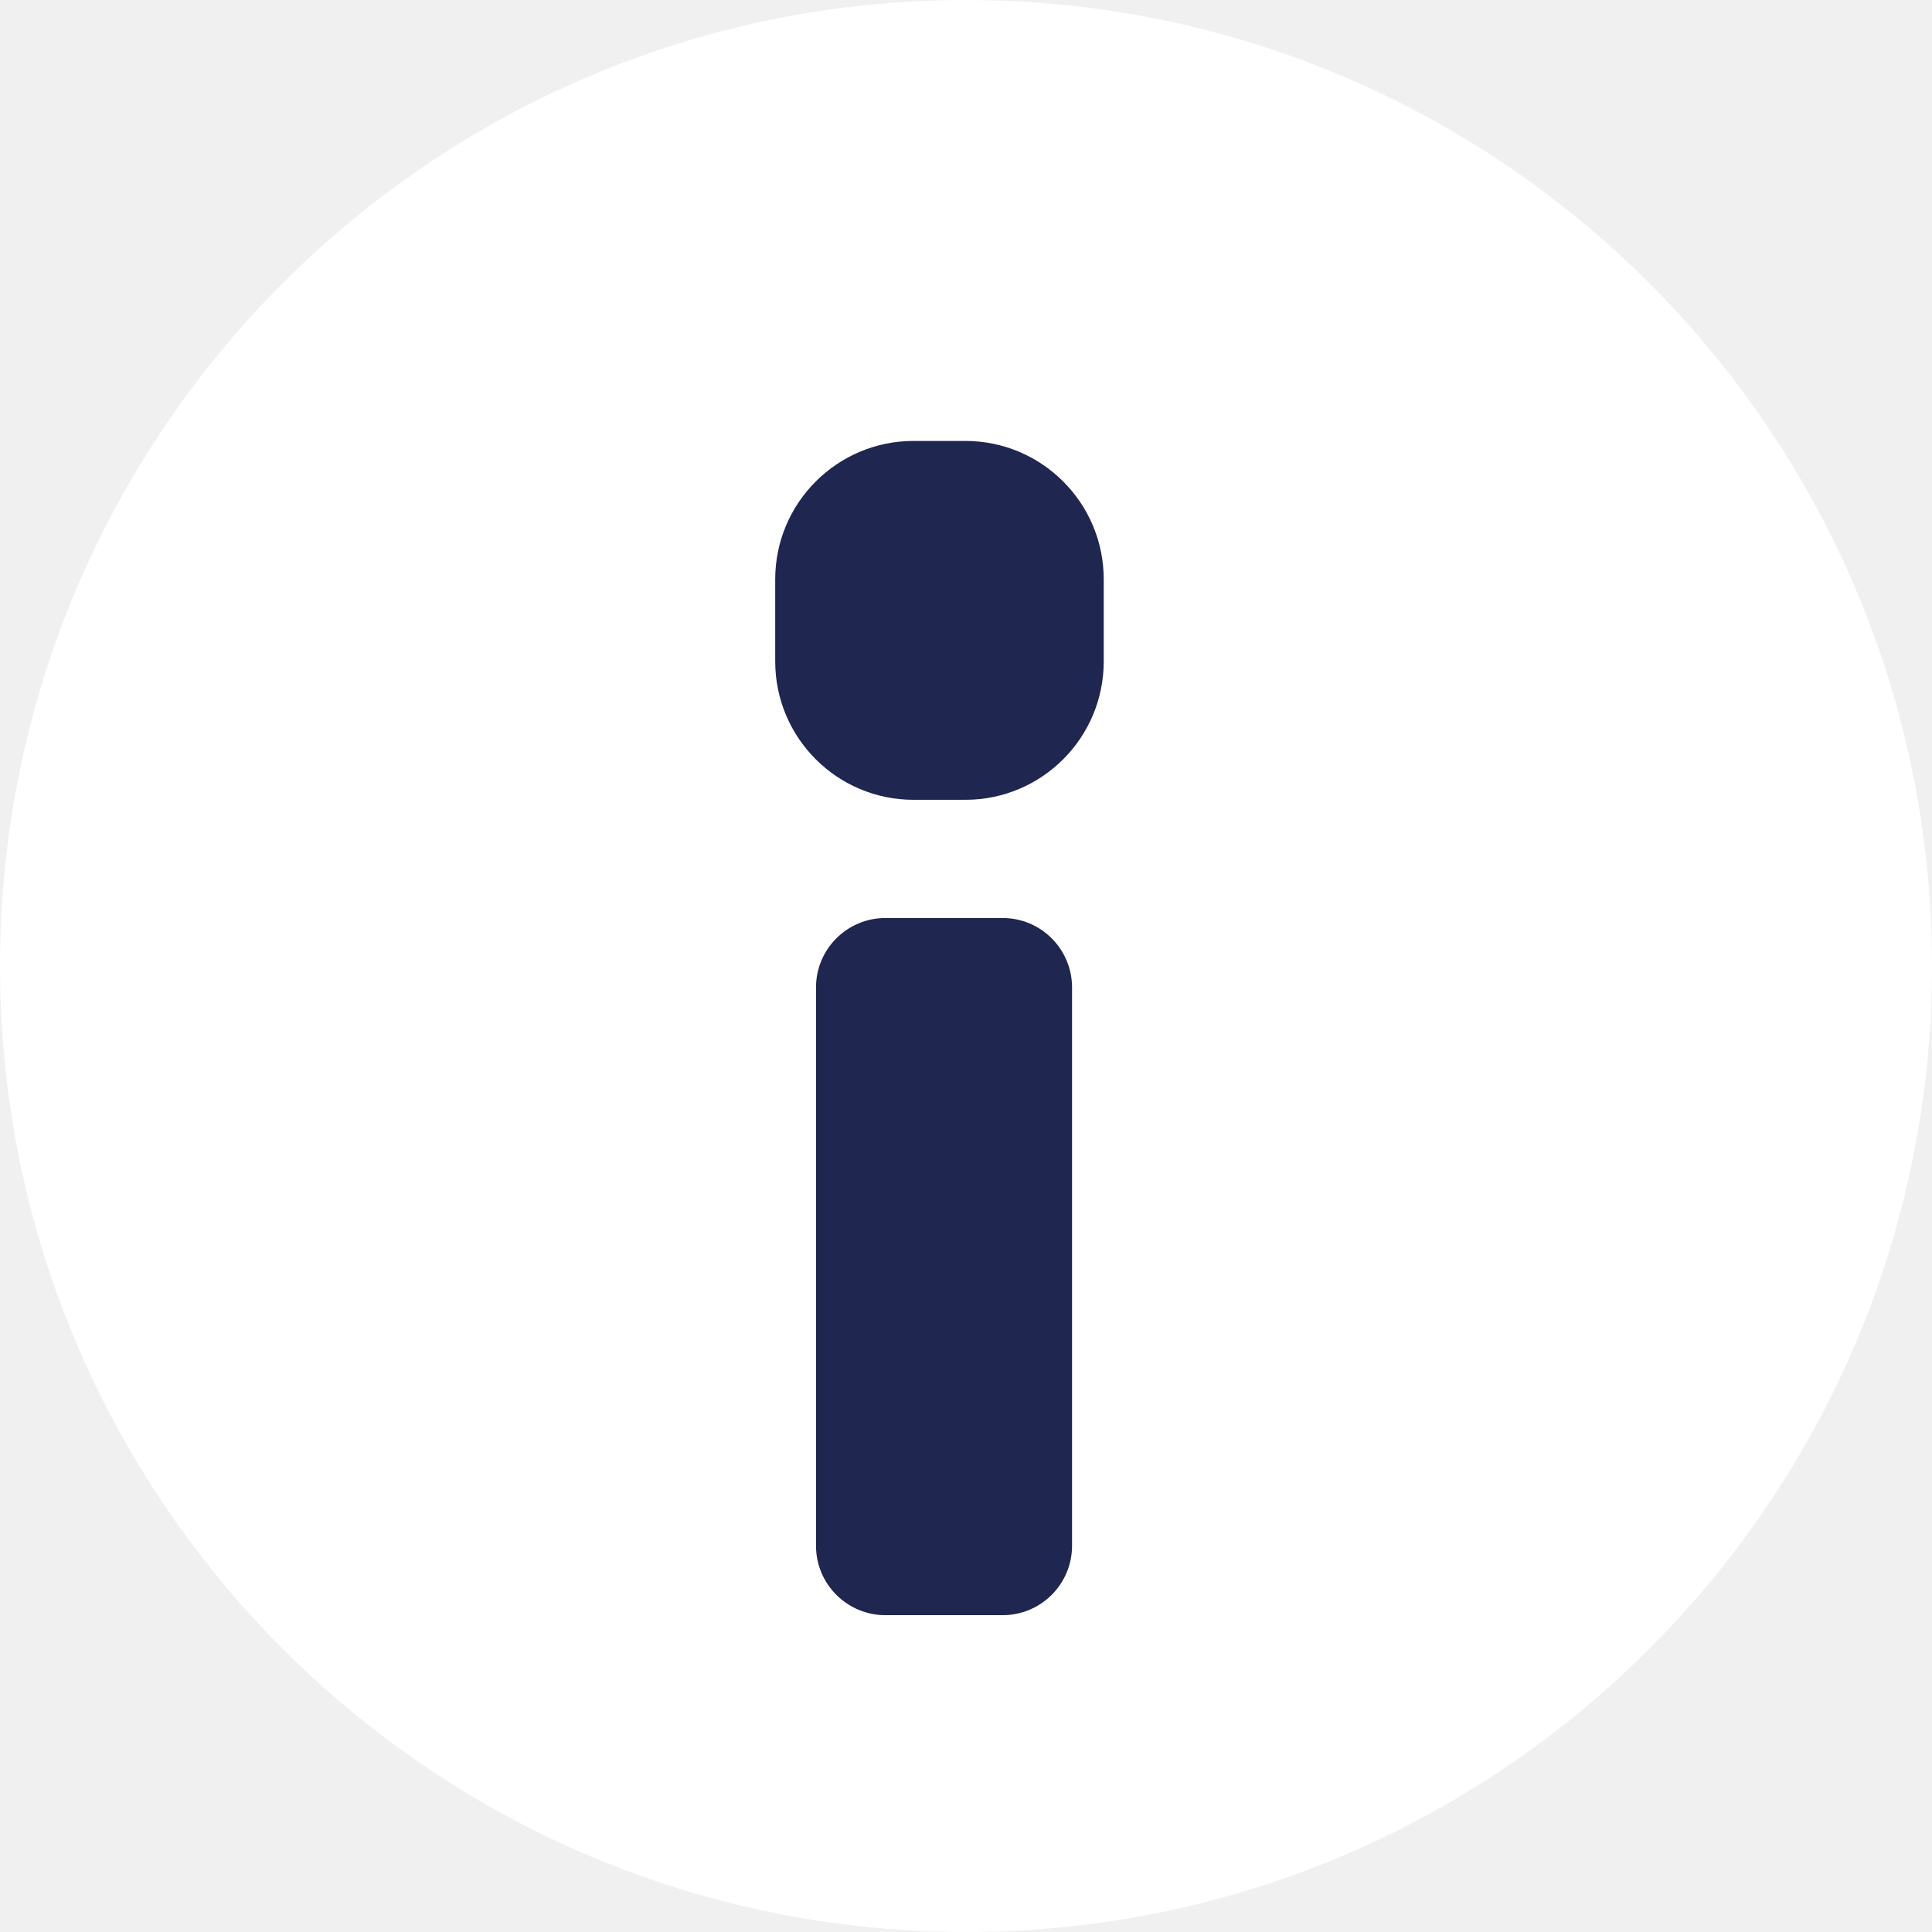
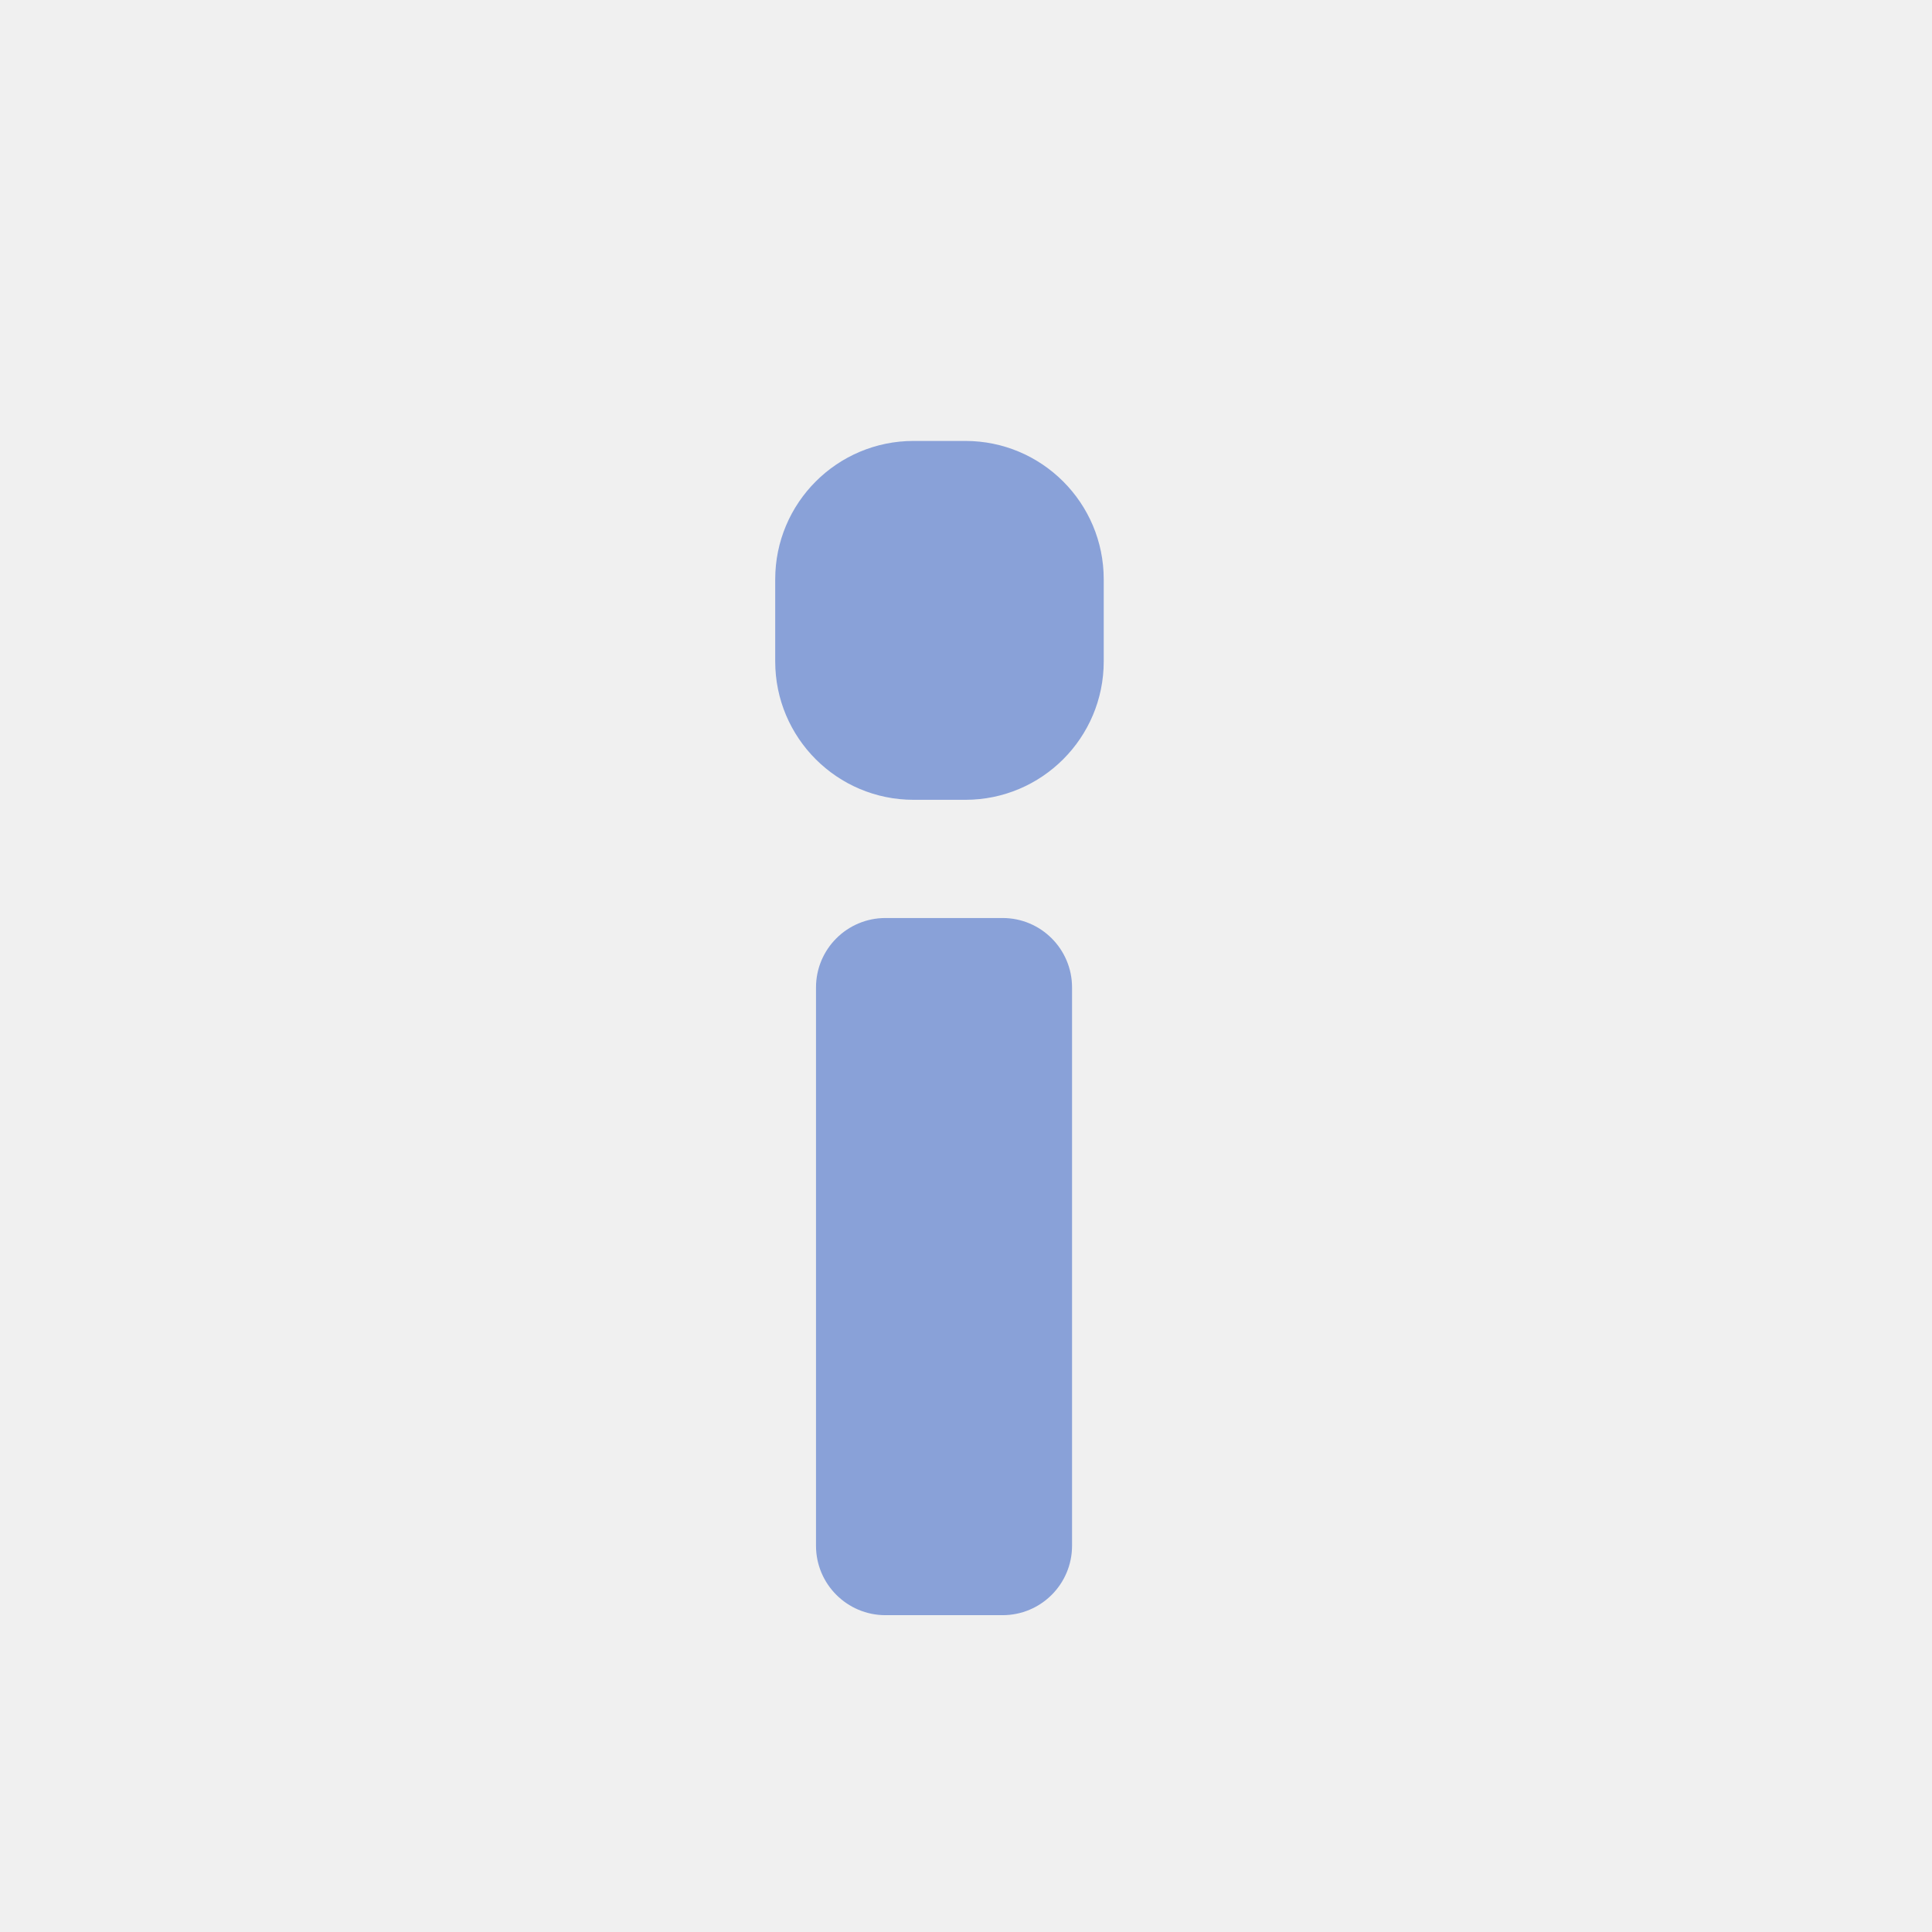
<svg xmlns="http://www.w3.org/2000/svg" fill="#000000" width="908.899" height="908.899" viewBox="-1 0 21.586 21.586" class="cf-icon-svg" version="1.1" id="svg1" xml:space="preserve">
  <defs id="defs1">
    <filter style="color-interpolation-filters:sRGB" id="filter11" x="-0.014" y="-0.014" width="1.027" height="1.027">
      <feGaussianBlur stdDeviation="0.09" id="feGaussianBlur11" />
    </filter>
    <filter style="color-interpolation-filters:sRGB" id="filter14" x="-0.026" y="-0.018" width="1.052" height="1.035">
      <feGaussianBlur stdDeviation="0.111" id="feGaussianBlur14" />
    </filter>
  </defs>
  <g id="g2" style="fill:#000000" transform="translate(-9.143833,-45.76483)">
    <g id="g12" transform="translate(31.49315,-3.557078)">
      <g id="g2-5" style="opacity:0.223;mix-blend-mode:normal;fill:#ffffff;filter:url(#filter11)" transform="translate(0.5270628,-0.476331)">
        <ellipse style="opacity:1;fill:#ffffff;fill-opacity:1;stroke:#000080;stroke-width:0.207" id="path2-0" cx="8.608" cy="-9.89" rx="6.702" ry="6.897" transform="scale(1,-1)" />
        <path d="M 16.417,9.583 A 7.917,7.917 0 1 1 8.5,1.666 7.917,7.917 0 0 1 16.417,9.583 Z M 13.954,12.89 12.192,9.536 a 0.647,0.647 0 0 0 -0.52,-0.314 h -0.48 a 7.274,7.274 0 0 1 -0.687,0.802 4.235,4.235 0 0 0 -1.058,1.54 0.925,0.925 0 0 1 -1.755,0 A 4.239,4.239 0 0 0 6.633,10.024 7.24,7.24 0 0 1 5.947,9.222 H 5.28 A 0.647,0.647 0 0 0 4.76,9.536 L 2.997,12.89 a 0.197,0.197 0 0 0 0.19,0.313 h 10.578 a 0.197,0.197 0 0 0 0.19,-0.313 z M 6.12,7.222 c 0,1.97 1.624,2.155 2.316,4.074 a 0.136,0.136 0 0 0 0.266,0 C 9.394,9.377 11.018,9.192 11.018,7.222 a 2.449,2.449 0 1 0 -4.898,0 z M 8.568,8.26 A 1.03,1.03 0 0 1 7.54,7.231 V 7.206 a 1.03,1.03 0 1 1 2.058,0 v 0.025 a 1.03,1.03 0 0 1 -1.029,1.03 z" id="path1-9" style="fill:#ffffff" />
      </g>
      <ellipse style="opacity:1;fill:#1f264f;fill-opacity:1;stroke:#000080;stroke-width:0.207" id="path2" cx="8.608" cy="-9.89" rx="6.702" ry="6.897" transform="scale(1,-1)" />
      <path d="m 1.668,26.154 a 7.917,7.917 0 1 1 -7.917,-7.917 7.917,7.917 0 0 1 7.917,7.917 z m -2.463,3.307 -1.762,-3.354 a 0.647,0.647 0 0 0 -0.52,-0.314 h -0.48 a 7.274,7.274 0 0 1 -0.687,0.802 4.235,4.235 0 0 0 -1.058,1.54 0.925,0.925 0 0 1 -1.755,0 4.239,4.239 0 0 0 -1.059,-1.54 7.24,7.24 0 0 1 -0.686,-0.802 h -0.667 a 0.647,0.647 0 0 0 -0.52,0.314 l -1.763,3.354 a 0.197,0.197 0 0 0 0.19,0.313 h 10.578 a 0.197,0.197 0 0 0 0.19,-0.313 z m -7.834,-5.668 c 0,1.97 1.624,2.155 2.316,4.074 a 0.136,0.136 0 0 0 0.266,0 c 0.692,-1.919 2.316,-2.104 2.316,-4.074 a 2.449,2.449 0 1 0 -4.898,0 z m 2.448,1.038 a 1.03,1.03 0 0 1 -1.028,-1.029 v -0.025 a 1.03,1.03 0 1 1 2.058,0 v 0.025 a 1.03,1.03 0 0 1 -1.029,1.03 z" id="path1" style="fill:#ffffff" />
    </g>
    <circle style="opacity:0.256;mix-blend-mode:normal;fill:#ffffff;fill-opacity:1;stroke:none;stroke-width:0.207;filter:url(#filter14)" id="path13-4" cx="6.685" cy="27.36" r="8.155" />
    <g style="opacity:0.256;mix-blend-mode:normal;fill:#1f264f;fill-opacity:1;filter:url(#filter14)" id="g13-4" transform="matrix(0.7490401,0,0,0.7490401,2.370791,20.10665)">
      <path d="m 10.05,3.828 a 1.112,1.112 0 0 1 1.11,1.108 v 10.562 a 1.112,1.112 0 0 1 -1.11,1.108 H 1.95 A 1.112,1.112 0 0 1 0.84,15.498 V 4.936 A 1.112,1.112 0 0 1 1.95,3.828 H 2.365 V 4.936 H 1.951 L 1.949,4.938 v 10.558 l 0.002,0.002 h 8.098 l 0.002,-0.002 V 4.938 L 10.049,4.936 H 9.635 V 3.828 h 0.416 z M 9.07,7.904 H 2.82 v 1.108 h 6.25 z m 0,2.337 H 2.82 v 1.108 h 6.25 z m 0,2.337 H 2.82 v 1.108 H 9.07 Z M 8.527,3.643 v 1.25 A 0.476,0.476 0 0 1 8.052,5.369 H 3.948 A 0.476,0.476 0 0 1 3.473,4.894 V 3.644 A 0.476,0.476 0 0 1 3.948,3.168 H 4.645 V 1.87 A 0.476,0.476 0 0 1 5.12,1.395 H 6.88 A 0.476,0.476 0 0 1 7.355,1.87 v 1.3 H 8.052 A 0.476,0.476 0 0 1 8.527,3.644 Z M 6.55,2.67 A 0.554,0.554 0 1 0 5.996,3.224 0.554,0.554 0 0 0 6.55,2.67 Z" id="path1-1-6" style="fill:#1f264f;fill-opacity:1" />
    </g>
    <circle style="fill:#ffffff;fill-opacity:1;stroke:none;stroke-width:0.207" id="path13" cx="-6.293" cy="44.334" r="8.155" />
    <g style="fill:#1f264f;fill-opacity:1" id="g13" transform="matrix(0.7490401,0,0,0.7490401,-15.88248,16.22231)">
      <path d="m 10.05,3.828 a 1.112,1.112 0 0 1 1.11,1.108 v 10.562 a 1.112,1.112 0 0 1 -1.11,1.108 H 1.95 A 1.112,1.112 0 0 1 0.84,15.498 V 4.936 A 1.112,1.112 0 0 1 1.95,3.828 H 2.365 V 4.936 H 1.951 L 1.949,4.938 v 10.558 l 0.002,0.002 h 8.098 l 0.002,-0.002 V 4.938 L 10.049,4.936 H 9.635 V 3.828 h 0.416 z M 9.07,7.904 H 2.82 v 1.108 h 6.25 z m 0,2.337 H 2.82 v 1.108 h 6.25 z m 0,2.337 H 2.82 v 1.108 H 9.07 Z M 8.527,3.643 v 1.25 A 0.476,0.476 0 0 1 8.052,5.369 H 3.948 A 0.476,0.476 0 0 1 3.473,4.894 V 3.644 A 0.476,0.476 0 0 1 3.948,3.168 H 4.645 V 1.87 A 0.476,0.476 0 0 1 5.12,1.395 H 6.88 A 0.476,0.476 0 0 1 7.355,1.87 v 1.3 H 8.052 A 0.476,0.476 0 0 1 8.527,3.644 Z M 6.55,2.67 A 0.554,0.554 0 1 0 5.996,3.224 0.554,0.554 0 0 0 6.55,2.67 Z" id="path1-1" style="fill:#1f264f;fill-opacity:1" />
    </g>
    <rect style="opacity:0.223;fill:#1a1a1a;fill-opacity:1;stroke:#ffffff;stroke-width:0.207" id="rect13" width="28.89" height="26.982" x="-0.469" y="-38.433" ry="0.113" />
    <g style="fill:#000000" id="g16" transform="matrix(0.03399591,0,0,0.03399591,41.6405,48.90485)">
      <g id="g5">
        <g id="g4">
          <g id="g3" style="fill:#1f264f;fill-opacity:1">
            <path d="M 245.148,0 C 109.967,0 0.009,109.98 0.009,245.162 c 0,135.182 109.958,245.156 245.139,245.156 135.186,0 245.162,-109.978 245.162,-245.156 C 490.31,109.98 380.333,0 245.148,0 Z m 0,438.415 c -106.555,0 -193.234,-86.698 -193.234,-193.253 0,-106.555 86.68,-193.258 193.234,-193.258 106.559,0 193.258,86.703 193.258,193.258 0,106.555 -86.7,193.253 -193.258,193.253 z" id="path1-0" style="fill:#1f264f;fill-opacity:1" />
            <path d="m 270.036,221.352 h -49.771 c -8.351,0 -15.131,6.78 -15.131,15.118 v 147.566 c 0,8.352 6.78,15.119 15.131,15.119 h 49.771 c 8.351,0 15.131,-6.77 15.131,-15.119 V 236.471 c 0,-8.338 -6.78,-15.119 -15.131,-15.119 z" id="path2-6" style="fill:#1f264f;fill-opacity:1" />
            <path d="m 245.148,91.168 c -24.48,0 -44.336,19.855 -44.336,44.336 0,24.484 19.855,44.34 44.336,44.34 24.485,0 44.342,-19.855 44.342,-44.34 -0.001,-24.481 -19.856,-44.336 -44.342,-44.336 z" id="path3" style="fill:#1f264f;fill-opacity:1" />
          </g>
        </g>
      </g>
    </g>
    <g id="g19">
-       <circle style="fill:#ffffff;fill-opacity:1;stroke:none;stroke-width:0.275" id="path13-49" cx="18.937" cy="56.558" r="10.793" />
-       <g id="g18" transform="matrix(1.059917,0,0,1.059917,-1.836646,-2.82279)">
-         <rect style="opacity:1;fill:#1f264f;fill-opacity:1;stroke:none;stroke-width:0.177" id="rect17" width="2.699" height="7.349" x="18.018" y="55.518" ry="0.732" />
-         <rect style="opacity:1;fill:#1f264f;fill-opacity:1;stroke:none;stroke-width:0.18" id="rect18" width="3.463" height="3.783" x="17.588" y="50.489" ry="1.459" />
+       <g id="g18" transform="matrix(1.059917,0,0,1.059917,-1.836646,-2.82279)" style="fill:#89a1d8;fill-opacity:1">
+         <rect style="opacity:1;fill:#89a1d8;fill-opacity:1;stroke:none;stroke-width:0.177" id="rect17" width="2.699" height="7.349" x="18.018" y="55.518" ry="0.732" />
+         <rect style="opacity:1;fill:#89a1d8;fill-opacity:1;stroke:none;stroke-width:0.18" id="rect18" width="3.463" height="3.783" x="17.588" y="50.489" ry="1.459" />
      </g>
    </g>
  </g>
</svg>
